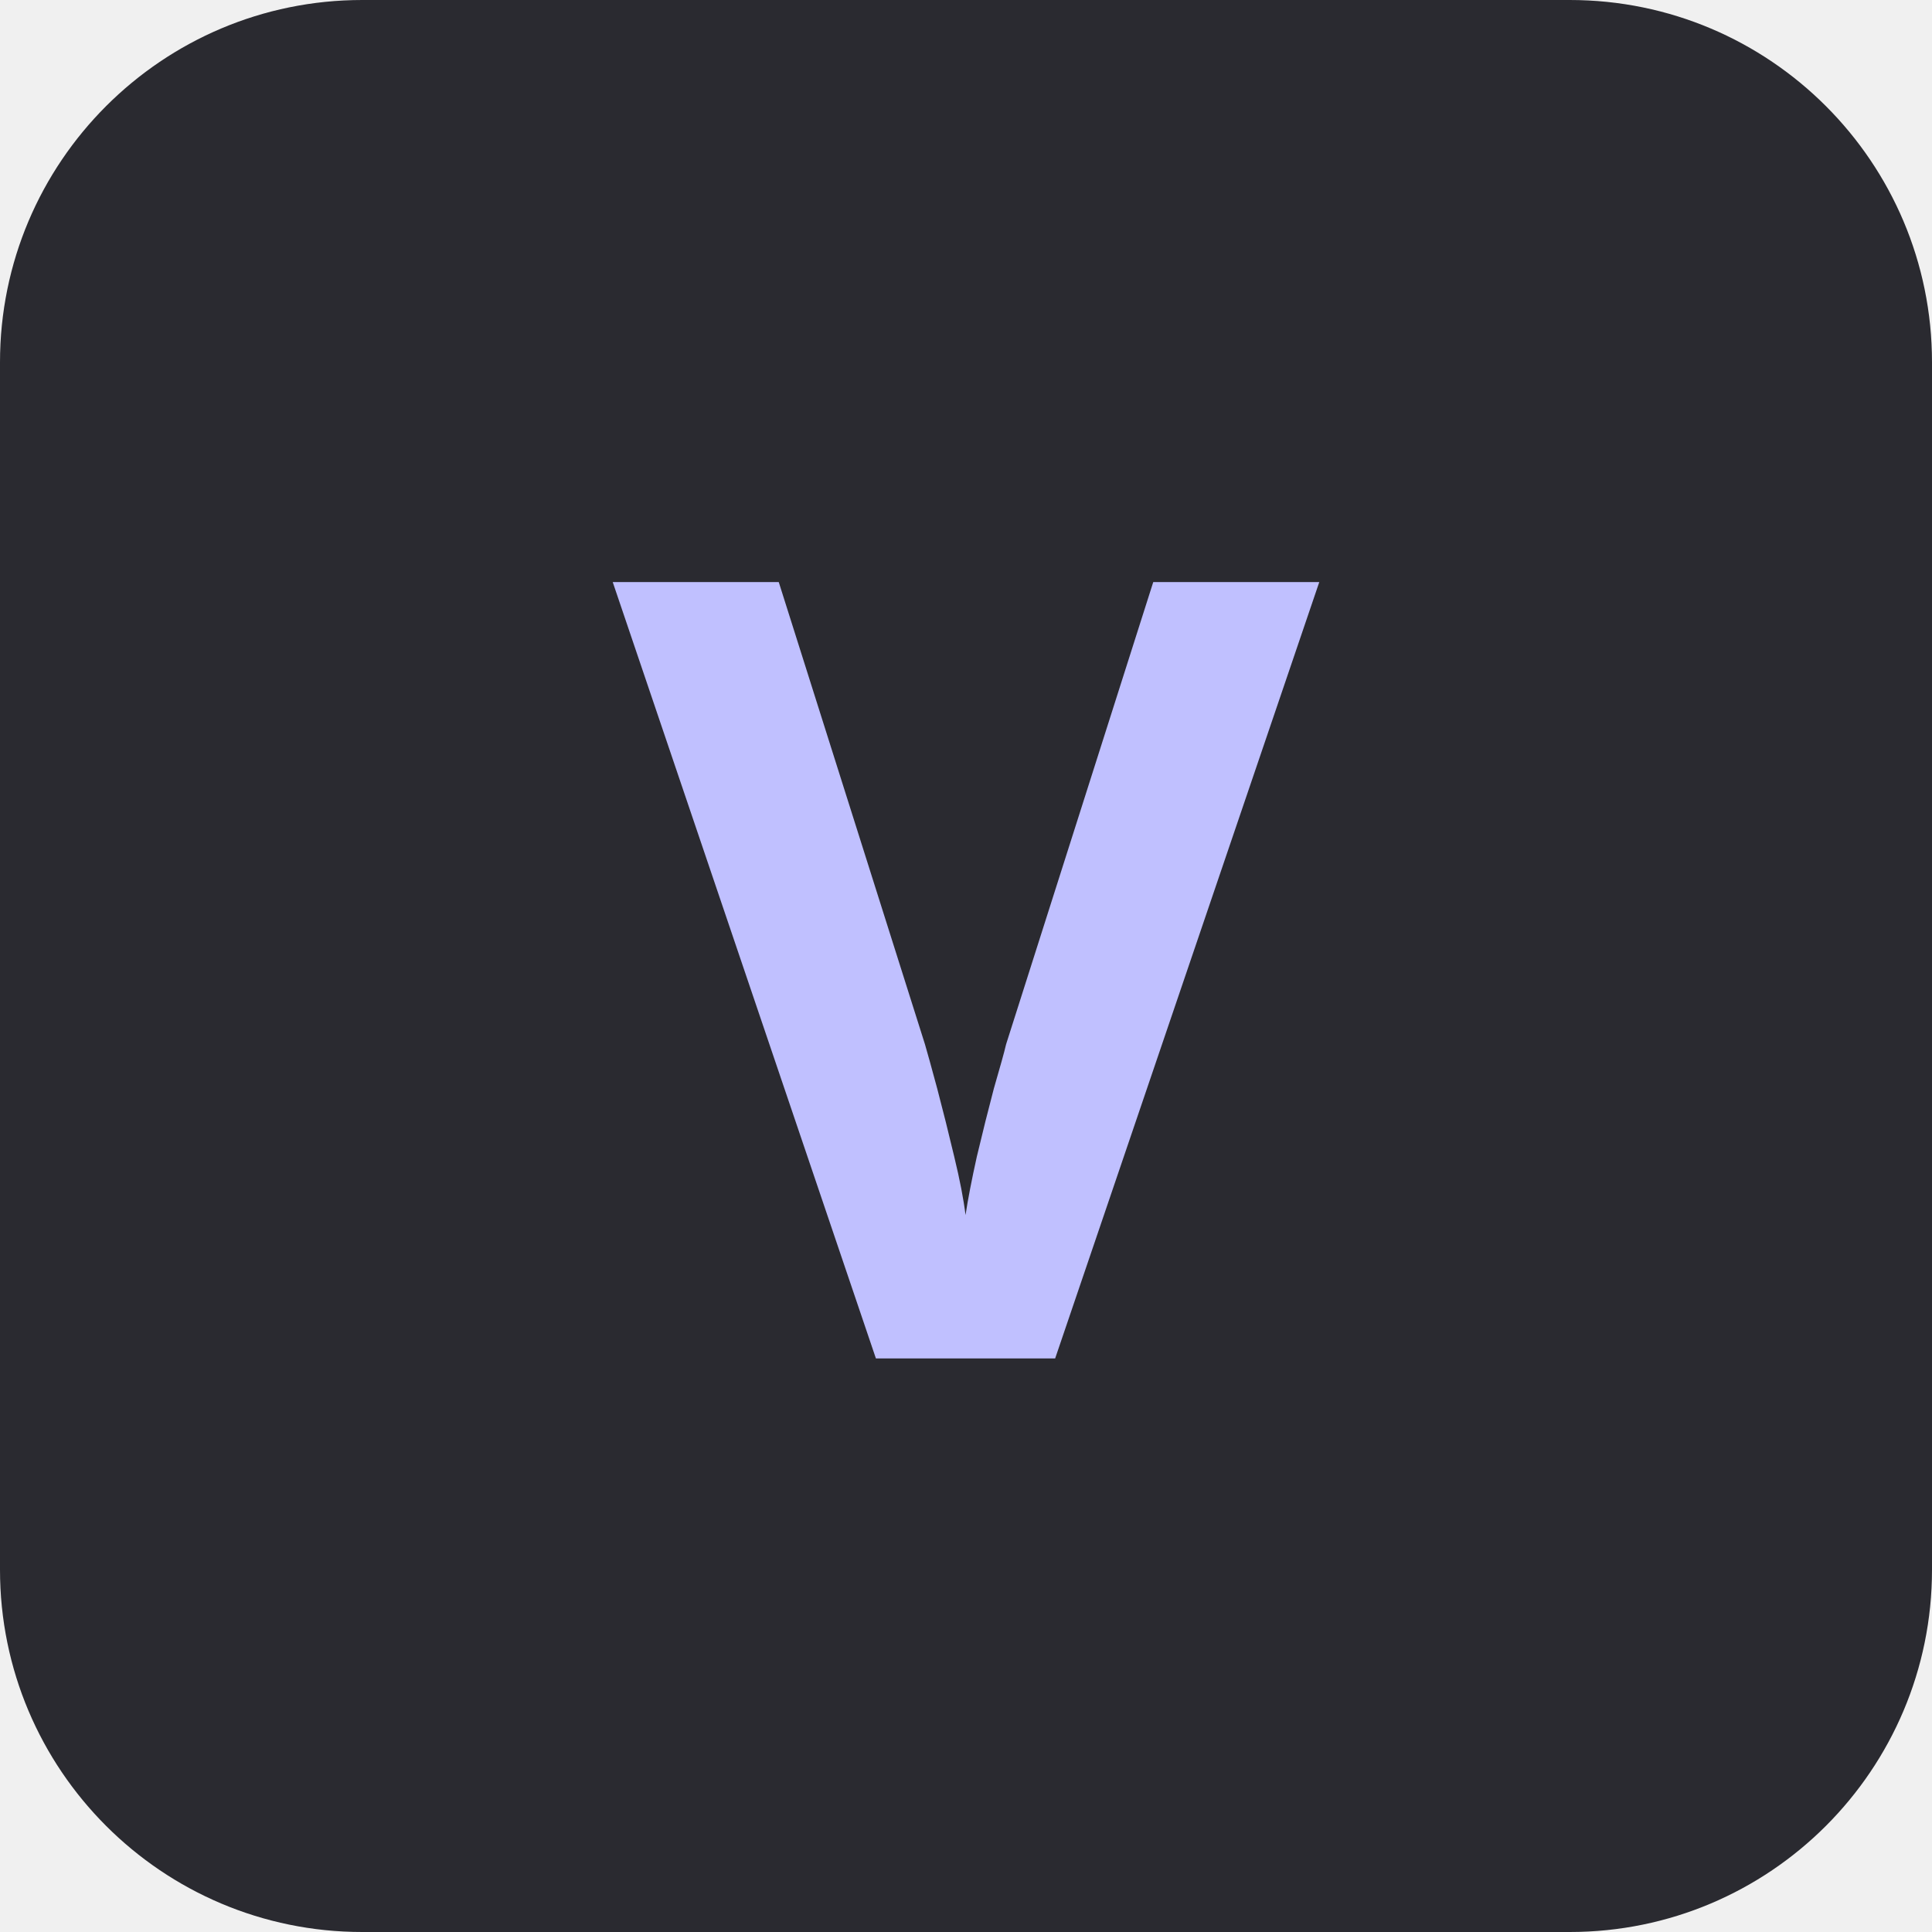
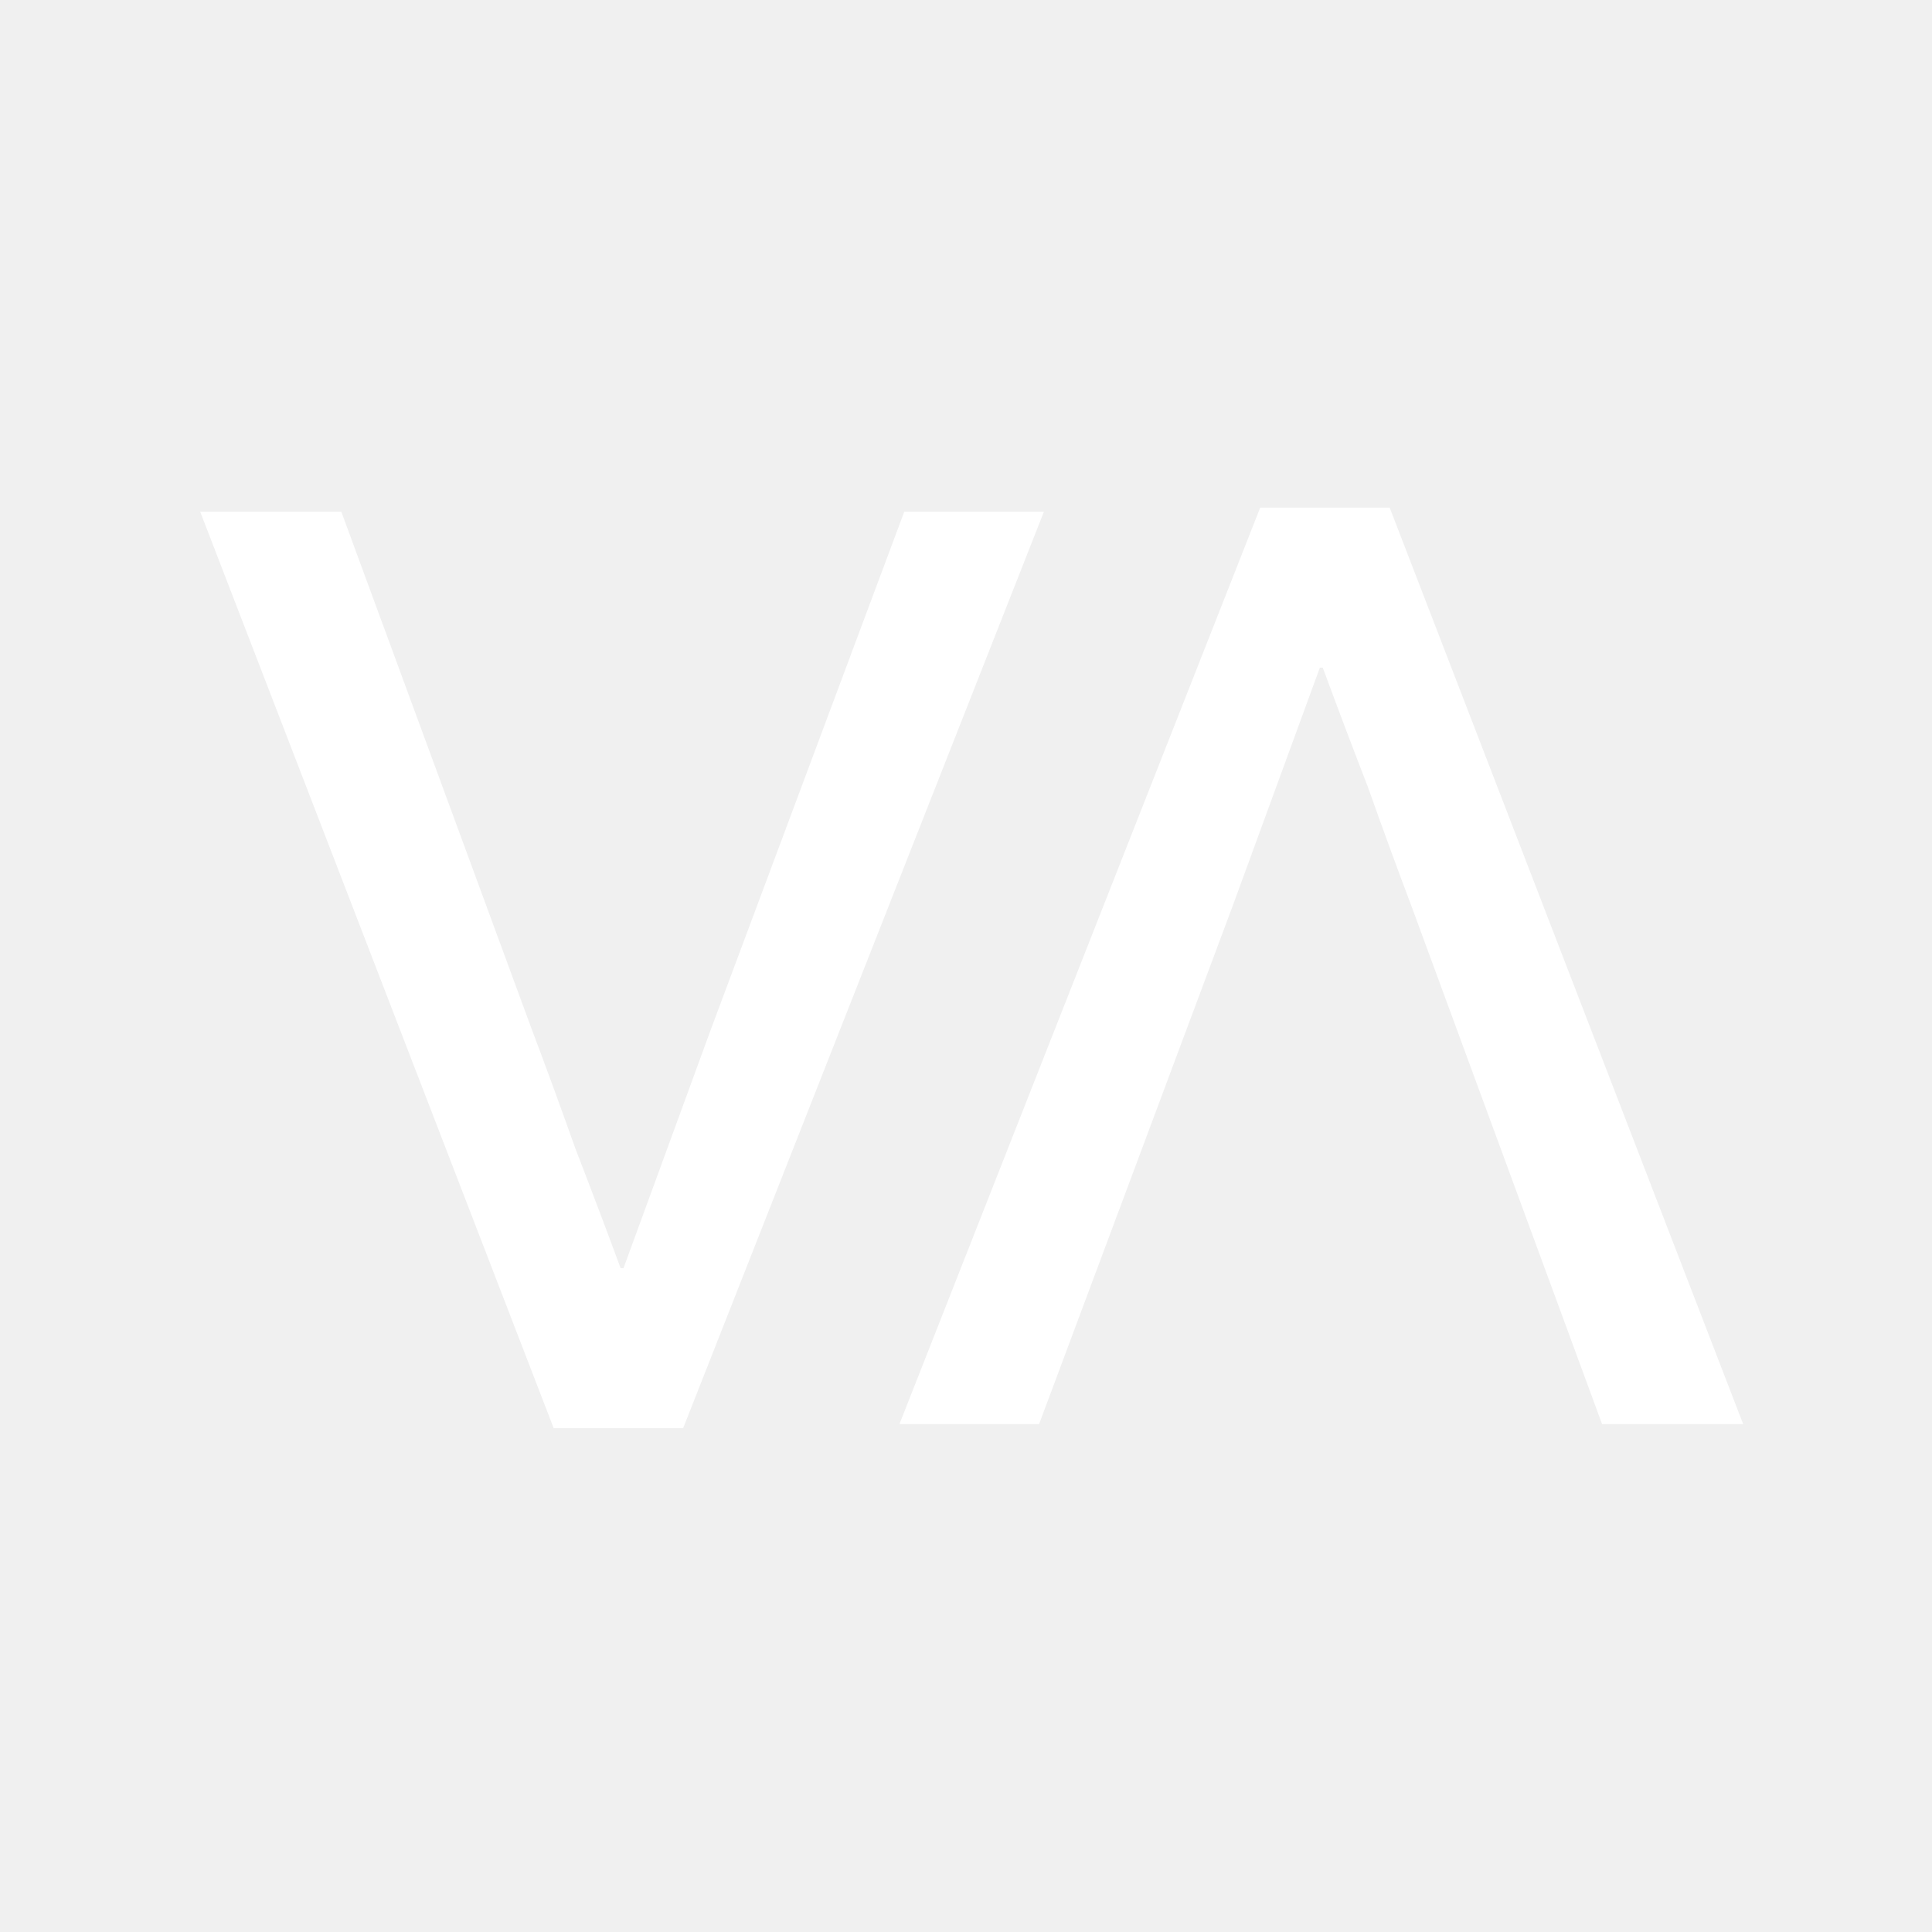
- <svg xmlns="http://www.w3.org/2000/svg" viewBox="0 0 32 32">
-   <rect width="32" height="32" rx="6" fill="#2a2a30" />
-   <text x="16" y="22.5" text-anchor="middle" font-family="system-ui,sans-serif" font-weight="700" font-size="18" fill="#c0c0ff">V</text>
+ <svg xmlns="http://www.w3.org/2000/svg" width="255" height="255" viewBox="0 0 255 255" fill="none">
+   <path d="M45.048 67.54L70.2 135.892C71.992 140.628 73.912 145.876 75.96 151.636C78.136 157.268 80.12 162.516 81.912 167.38H82.296L93.816 135.892L119.352 67.54H137.784L90.168 188.5H73.08L26.424 67.54H45.048Z" fill="white" />
+   <path d="M211.452 187.96L186.3 119.608C184.508 114.872 182.588 109.624 180.54 103.864C178.364 98.232 176.38 92.984 174.588 88.12L174.204 88.12L162.684 119.608L137.148 187.96L118.716 187.96L166.332 67L183.42 67L230.076 187.96L211.452 187.96Z" fill="white" />
</svg>
